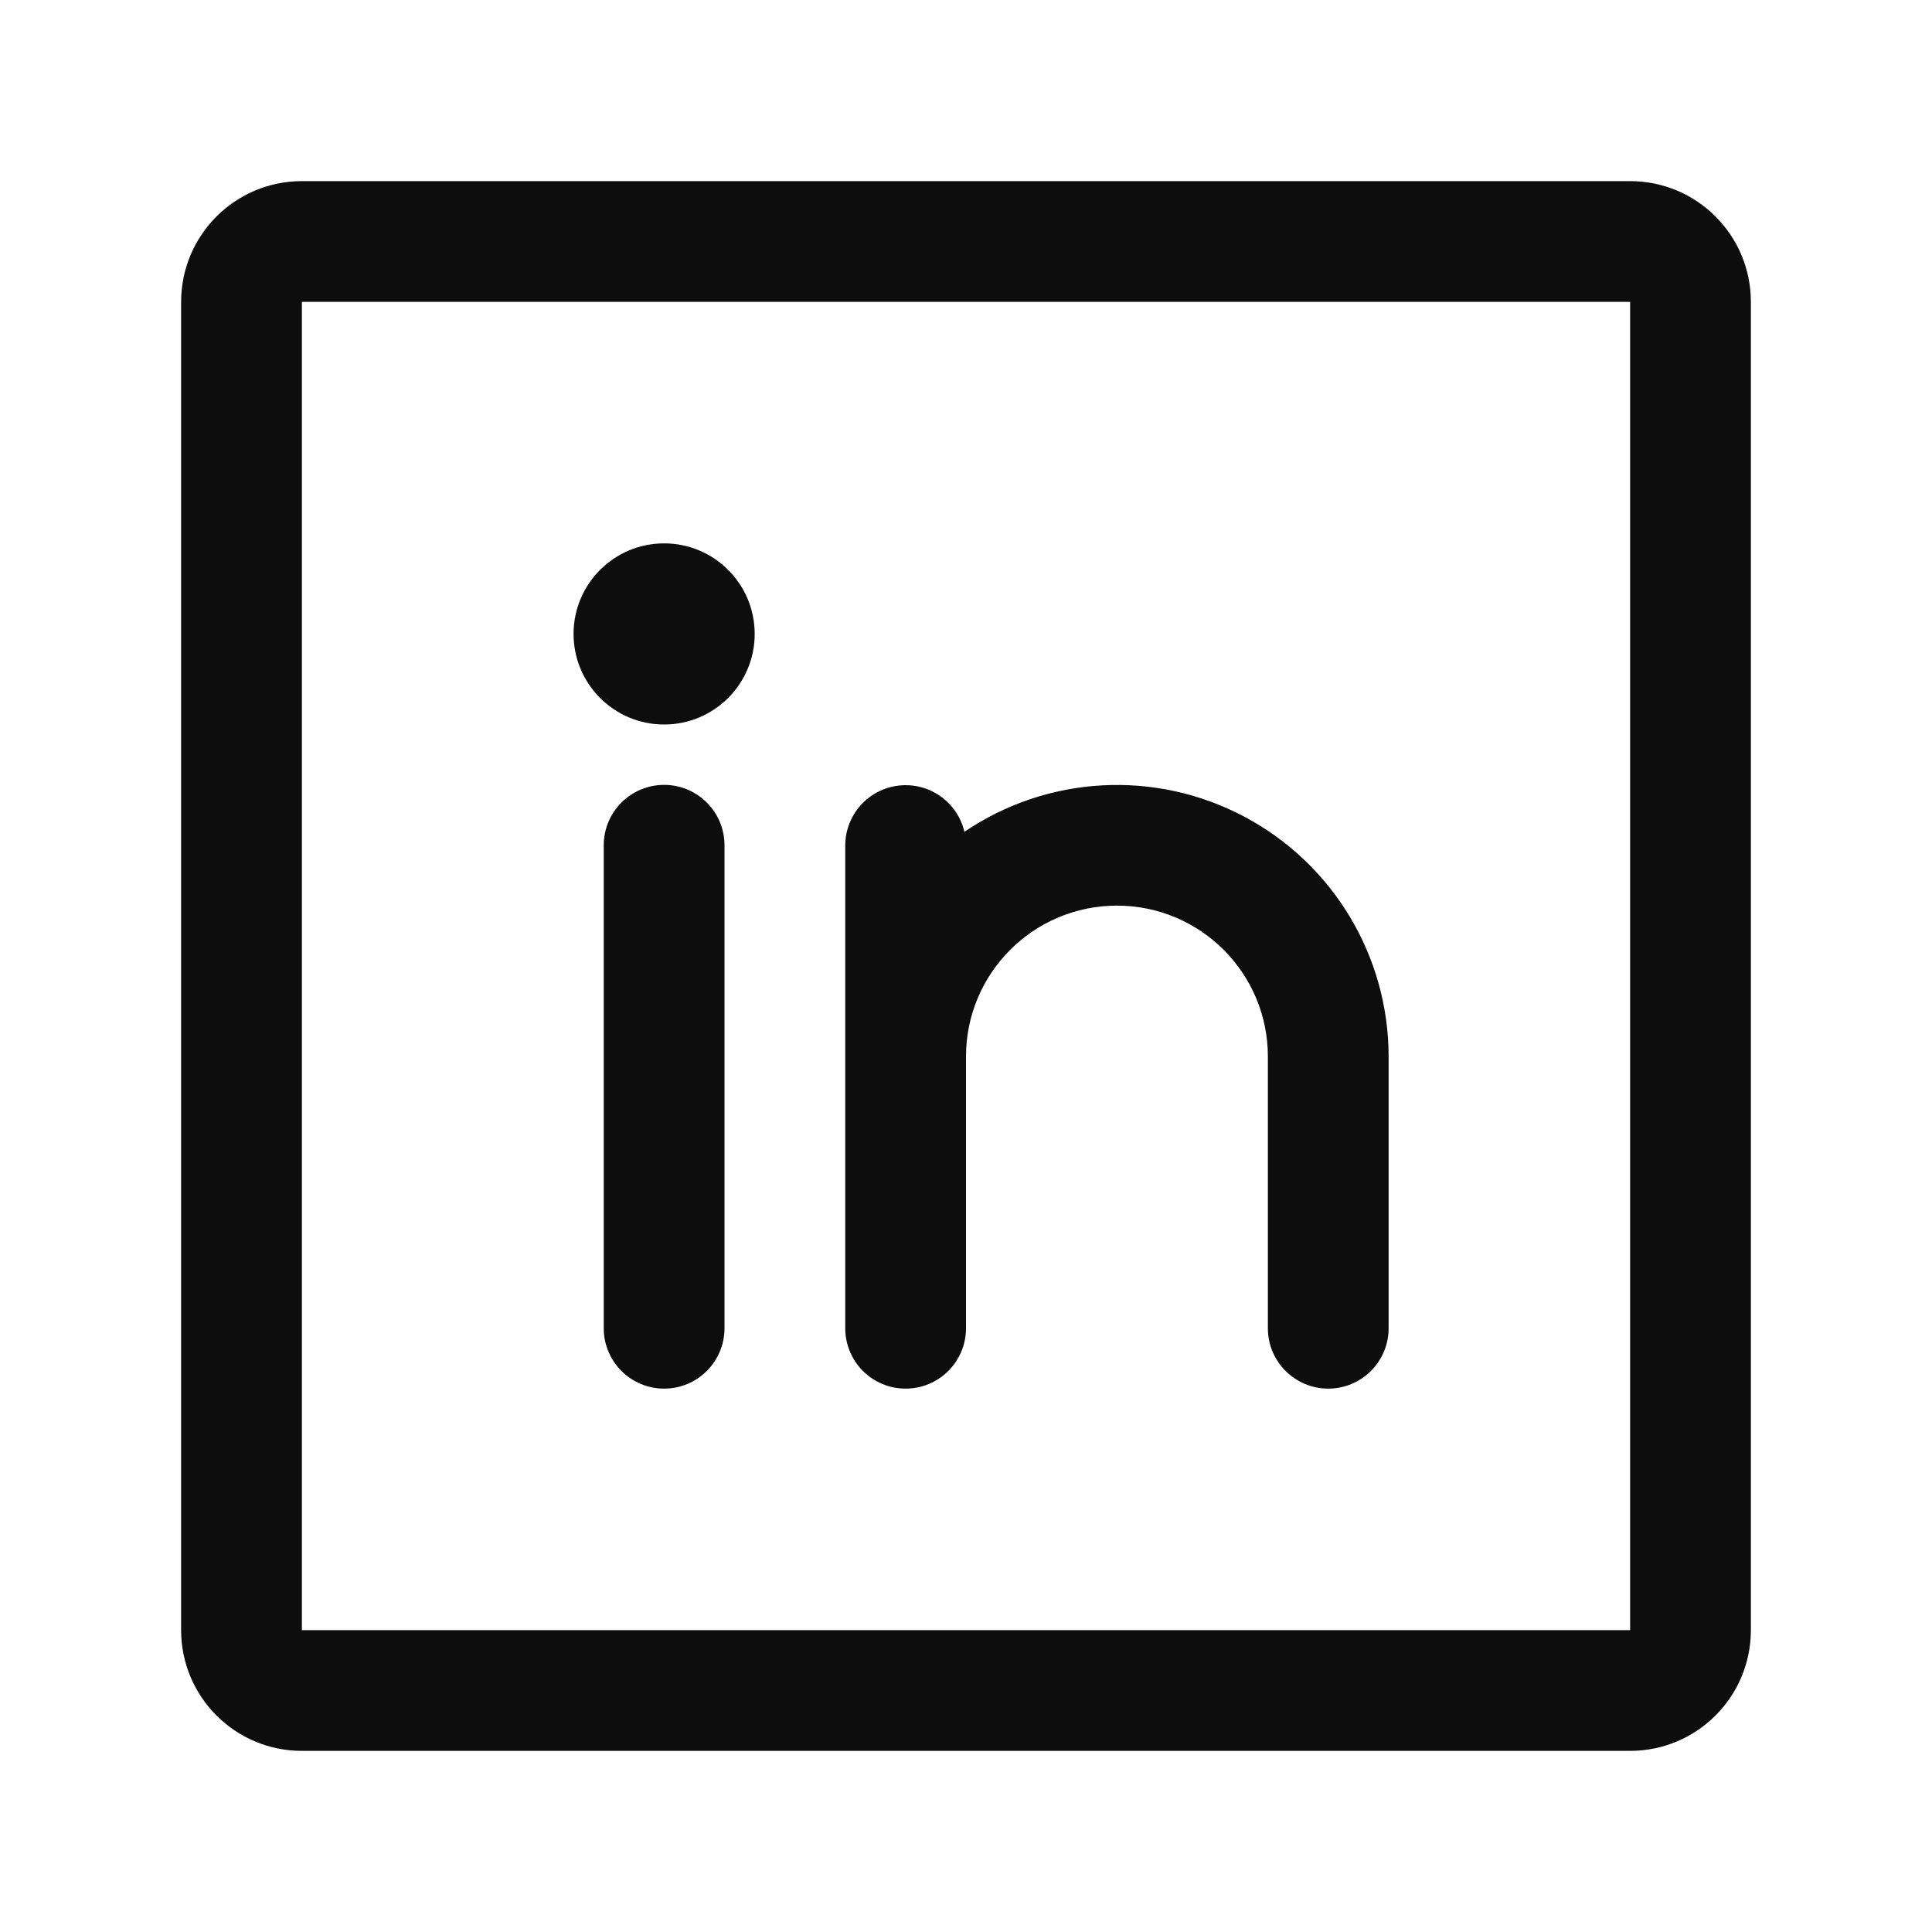
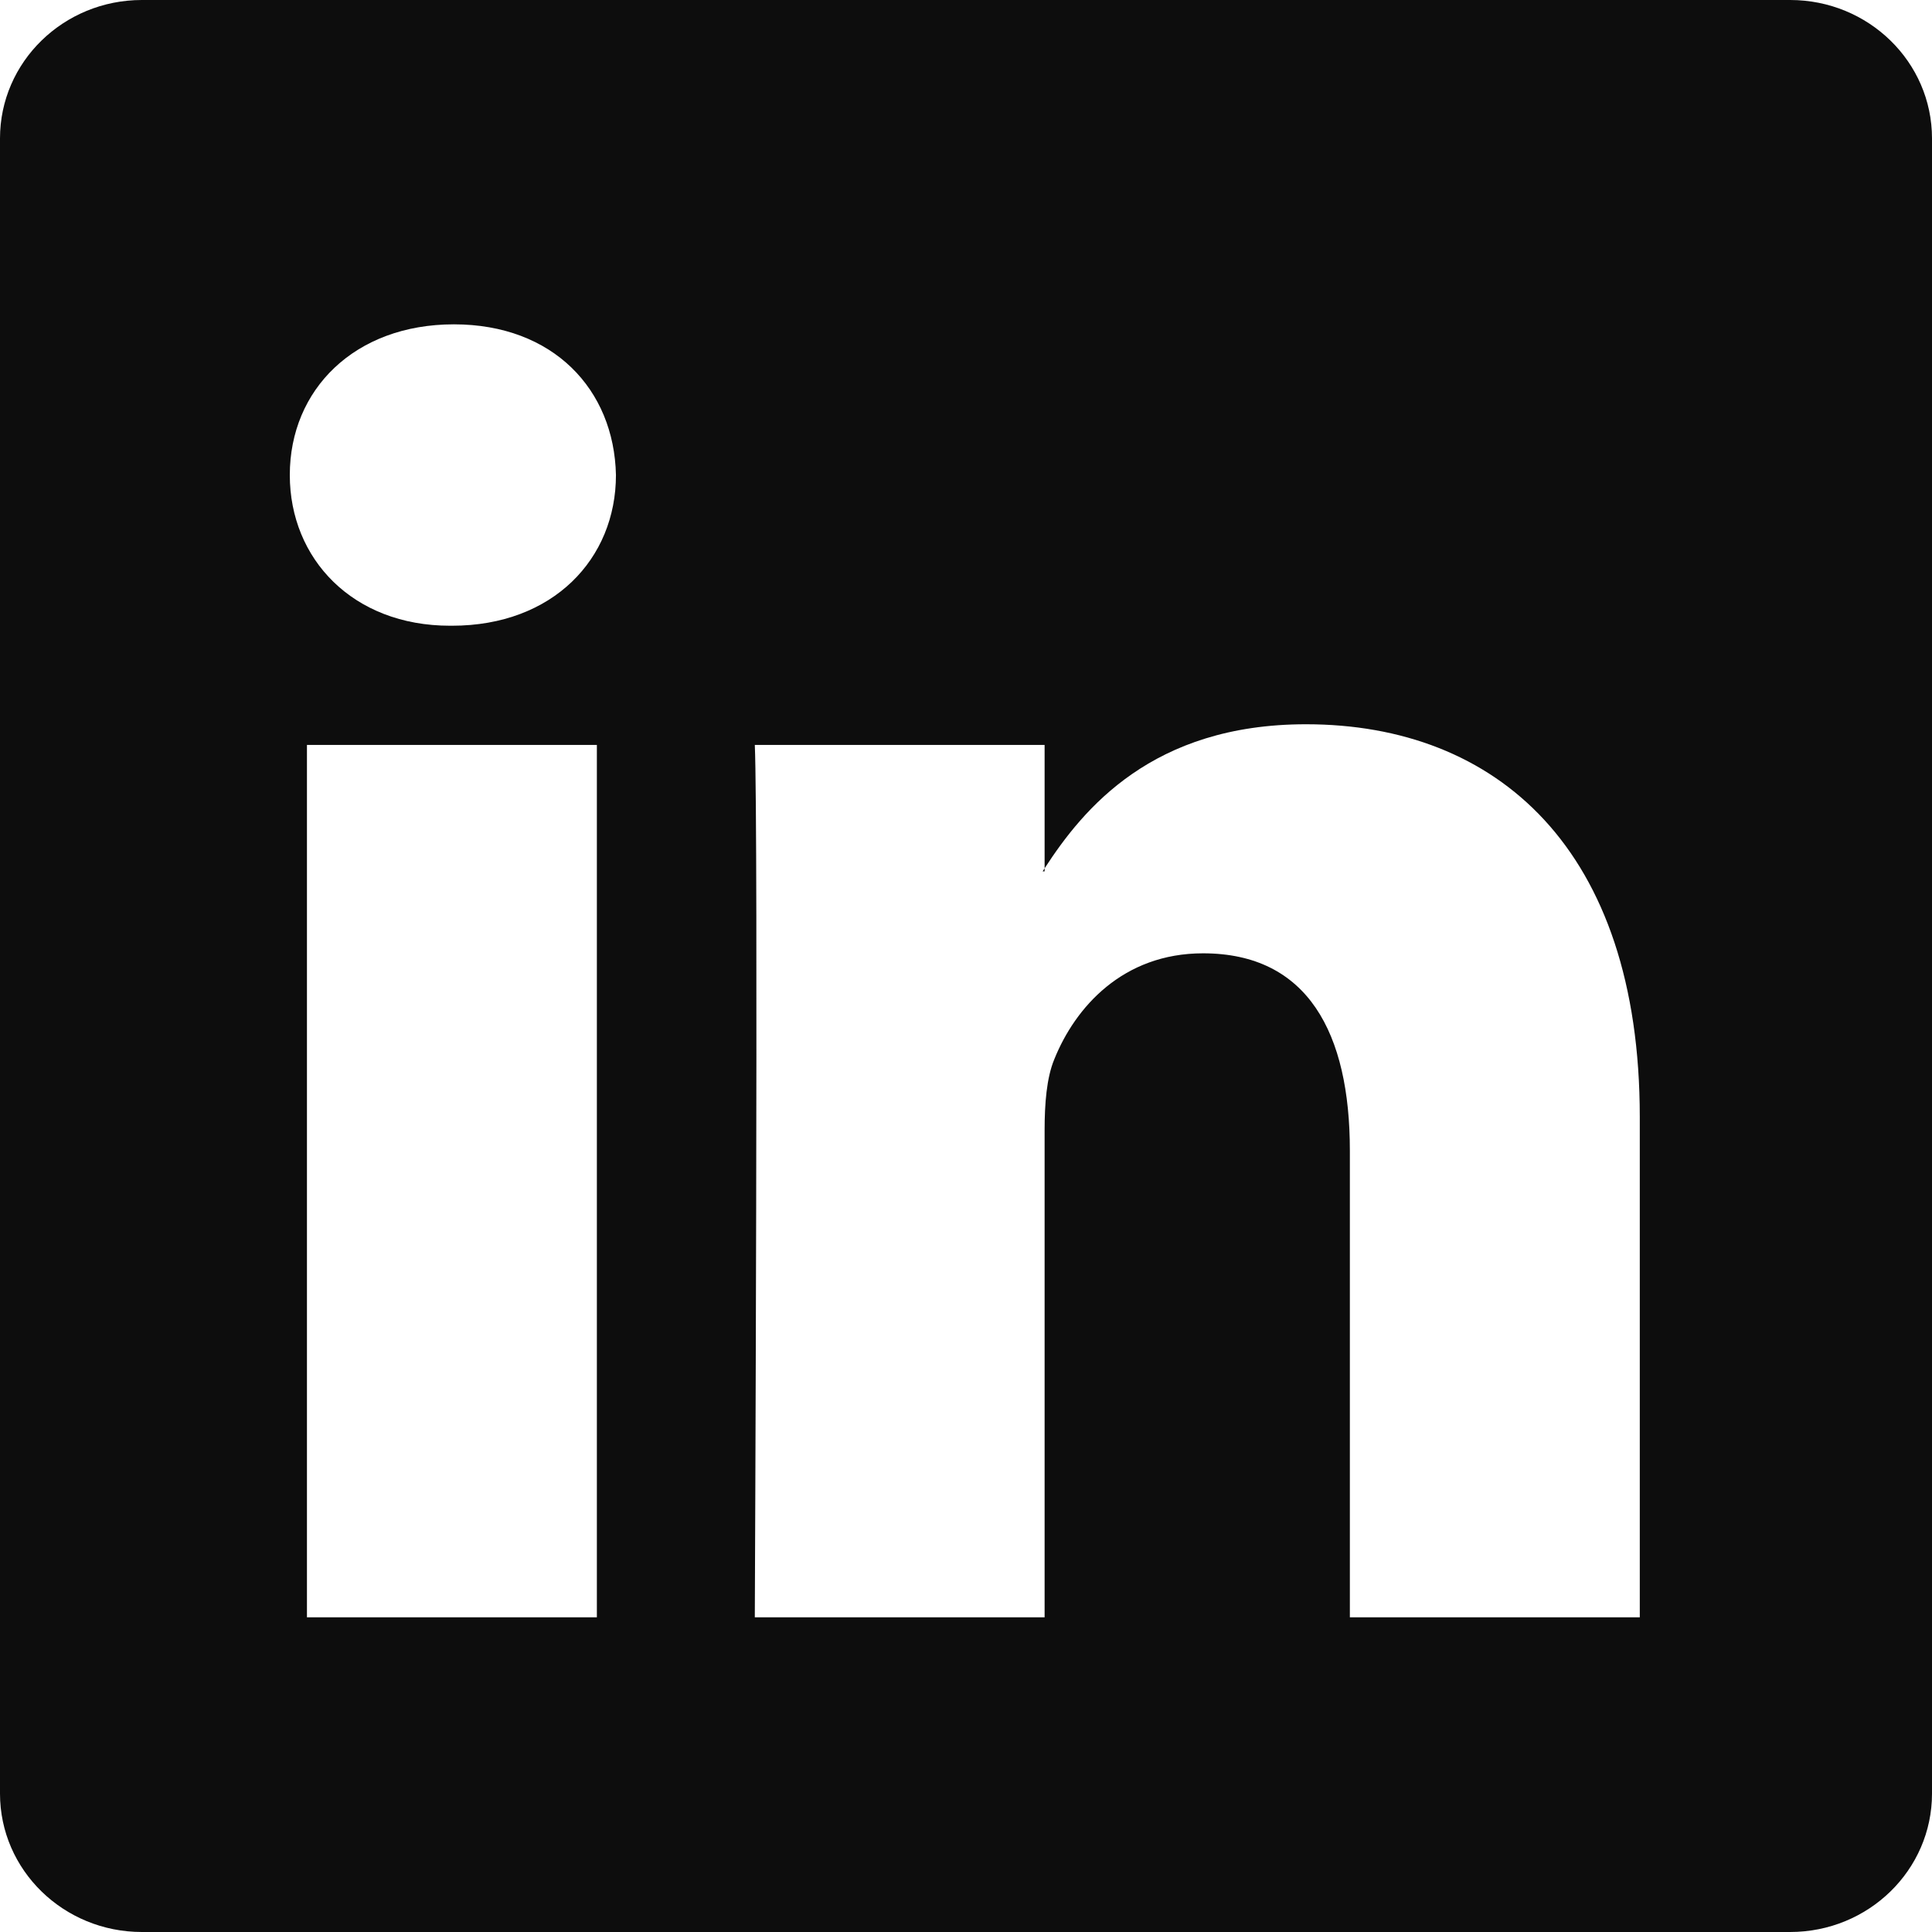
- <svg xmlns="http://www.w3.org/2000/svg" viewBox="0 0 256 256" width="256" height="256" fill="#0d0d0d">
-   <path d="M216,24H40A16,16,0,0,0,24,40V216a16,16,0,0,0,16,16H216a16,16,0,0,0,16-16V40A16,16,0,0,0,216,24Zm0,192H40V40H216V216ZM96,112v64a8,8,0,0,1-16,0V112a8,8,0,0,1,16,0Zm88,28v36a8,8,0,0,1-16,0V140a20,20,0,0,0-40,0v36a8,8,0,0,1-16,0V112a8,8,0,0,1,15.79-1.78A36,36,0,0,1,184,140ZM100,84A12,12,0,1,1,88,72,12,12,0,0,1,100,84Z" />
+ <svg xmlns="http://www.w3.org/2000/svg" viewBox="0 0 16 16" width="256" height="256" fill="#0d0d0d">
+   <path d="M0 1.146C0 .513.526 0 1.175 0h13.65C15.474 0 16 .513 16 1.146v13.708c0 .633-.526 1.146-1.175 1.146H1.175C.526 16 0 15.487 0 14.854zm4.943 12.248V6.169H2.542v7.225zm-1.2-8.212c.837 0 1.358-.554 1.358-1.248-.015-.709-.52-1.248-1.342-1.248S2.4 3.226 2.4 3.934c0 .694.521 1.248 1.327 1.248zm4.908 8.212V9.359c0-.216.016-.432.08-.586.173-.431.568-.878 1.232-.878.869 0 1.216.662 1.216 1.634v3.865h2.401V9.25c0-2.22-1.184-3.252-2.764-3.252-1.274 0-1.845.7-2.165 1.193v.025h-.016l.016-.025V6.169h-2.4c.03.678 0 7.225 0 7.225z" />
</svg>
